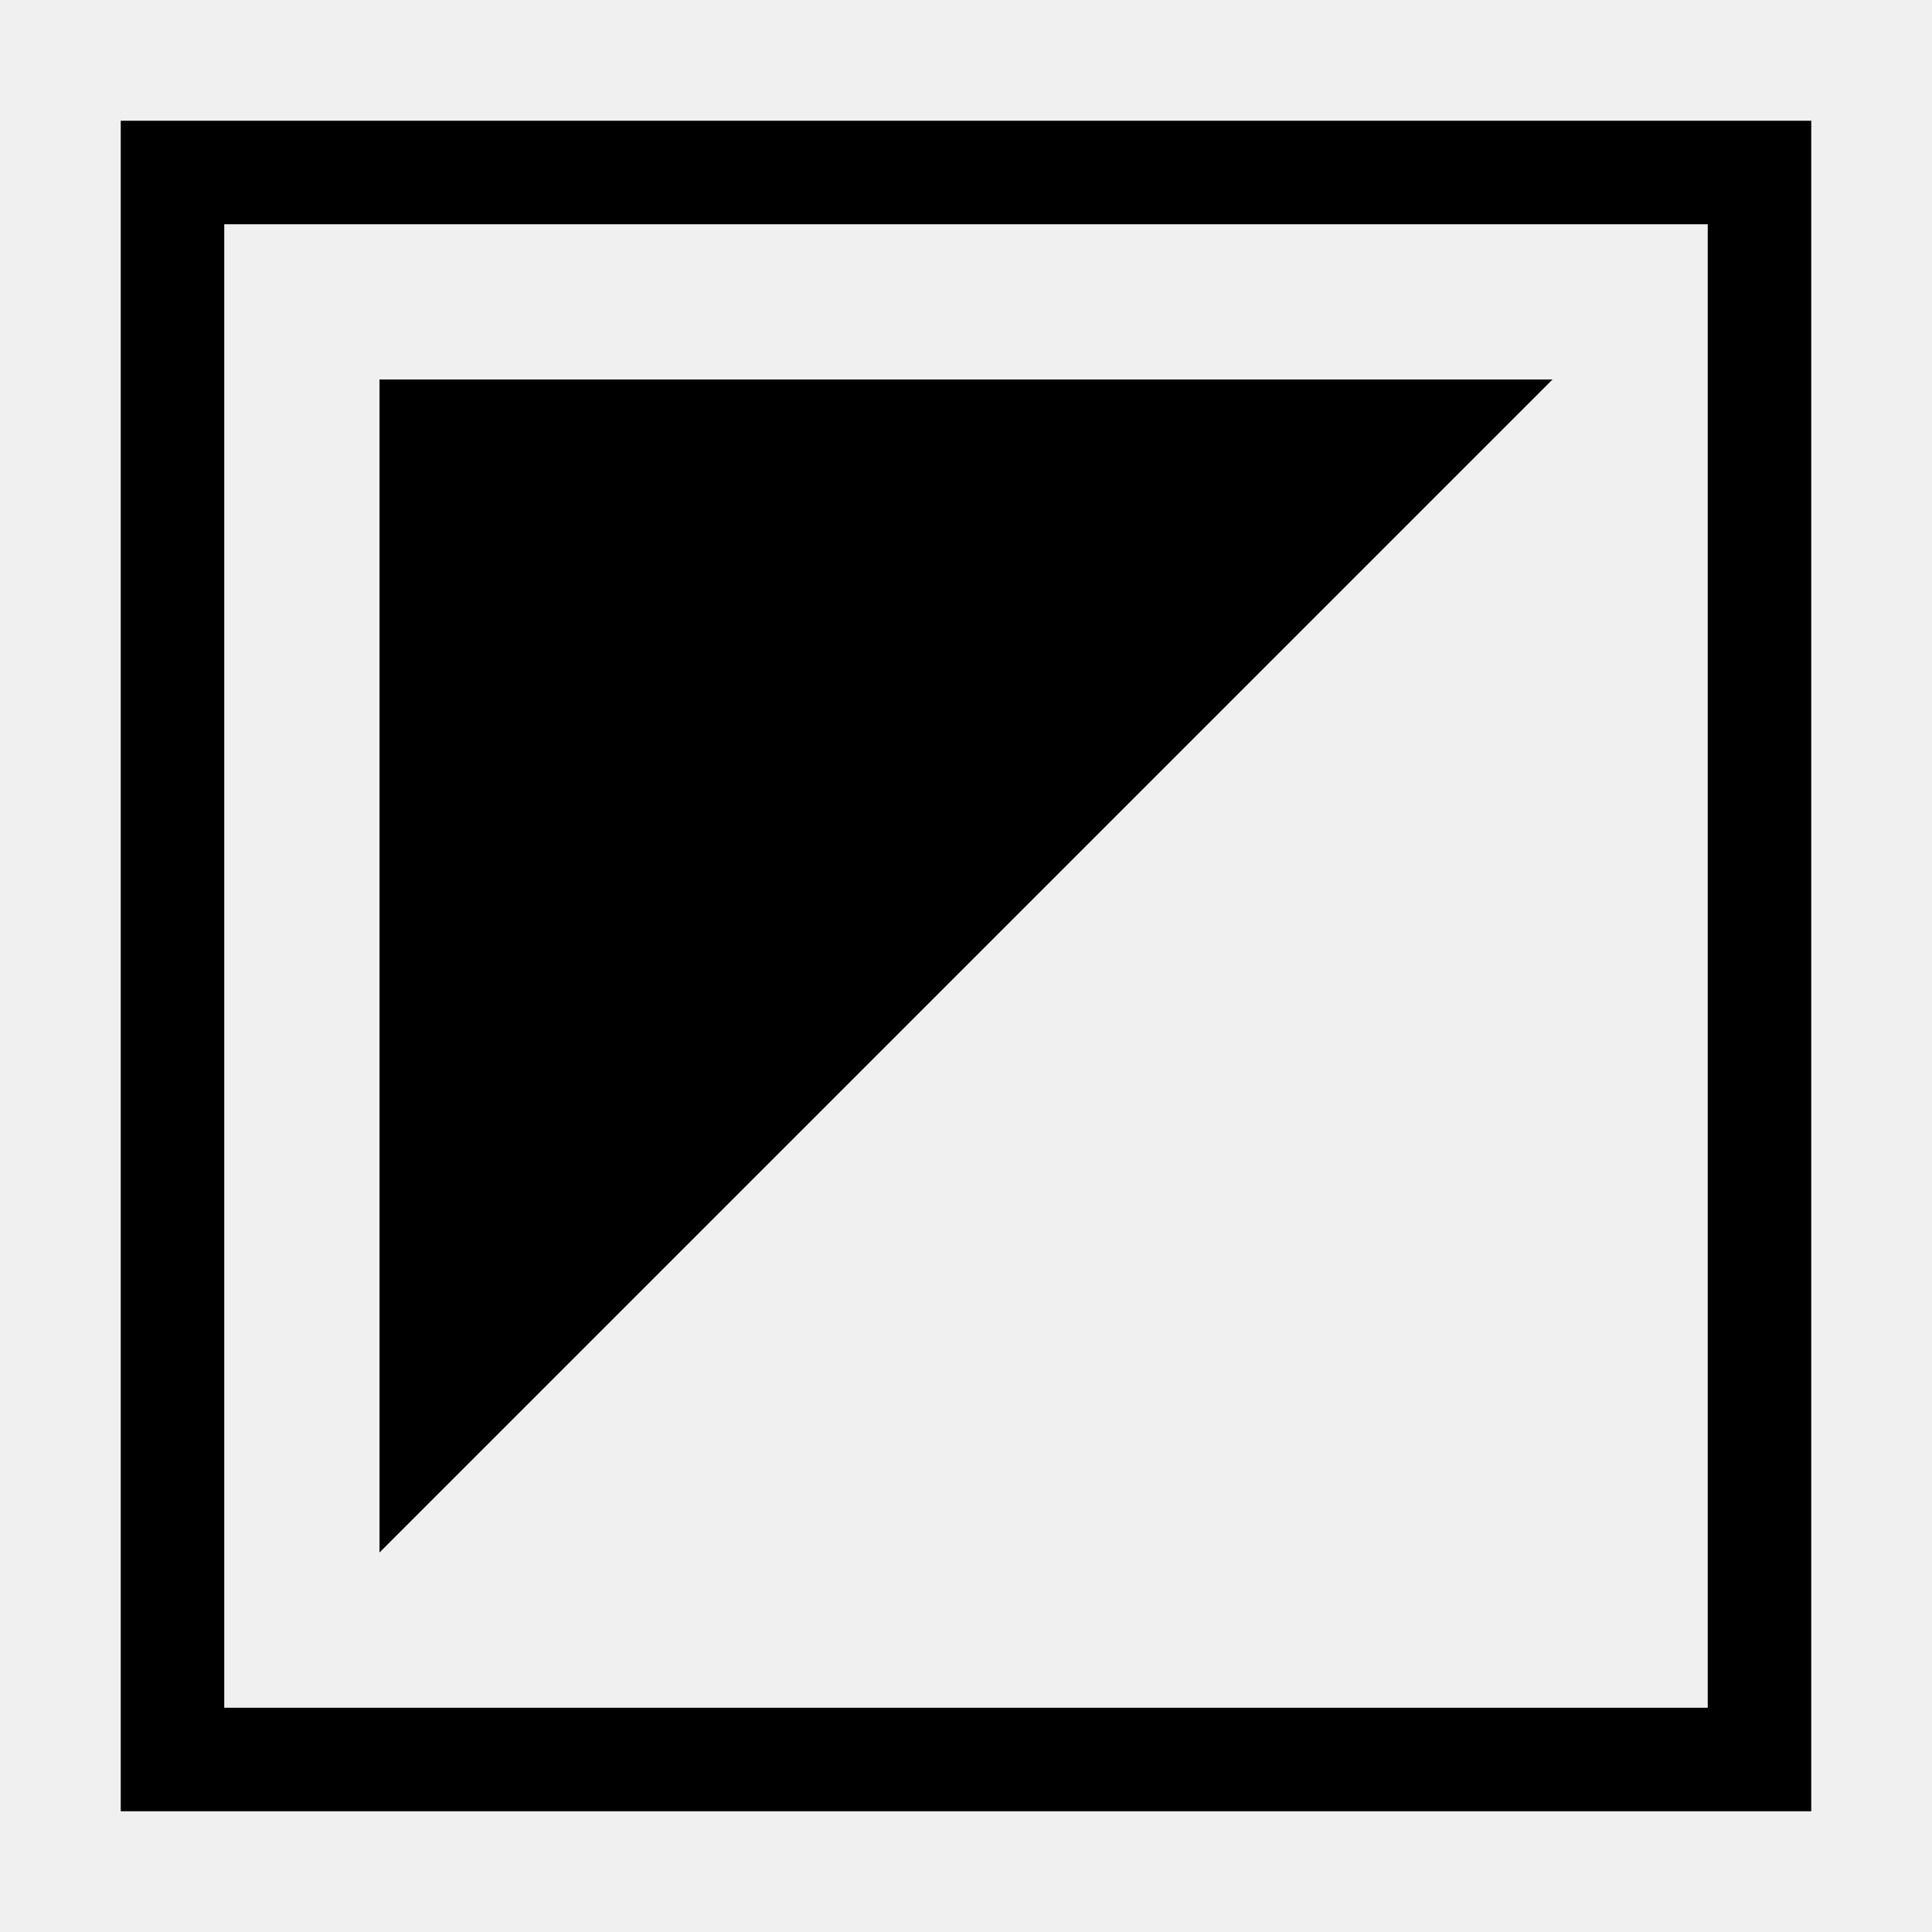
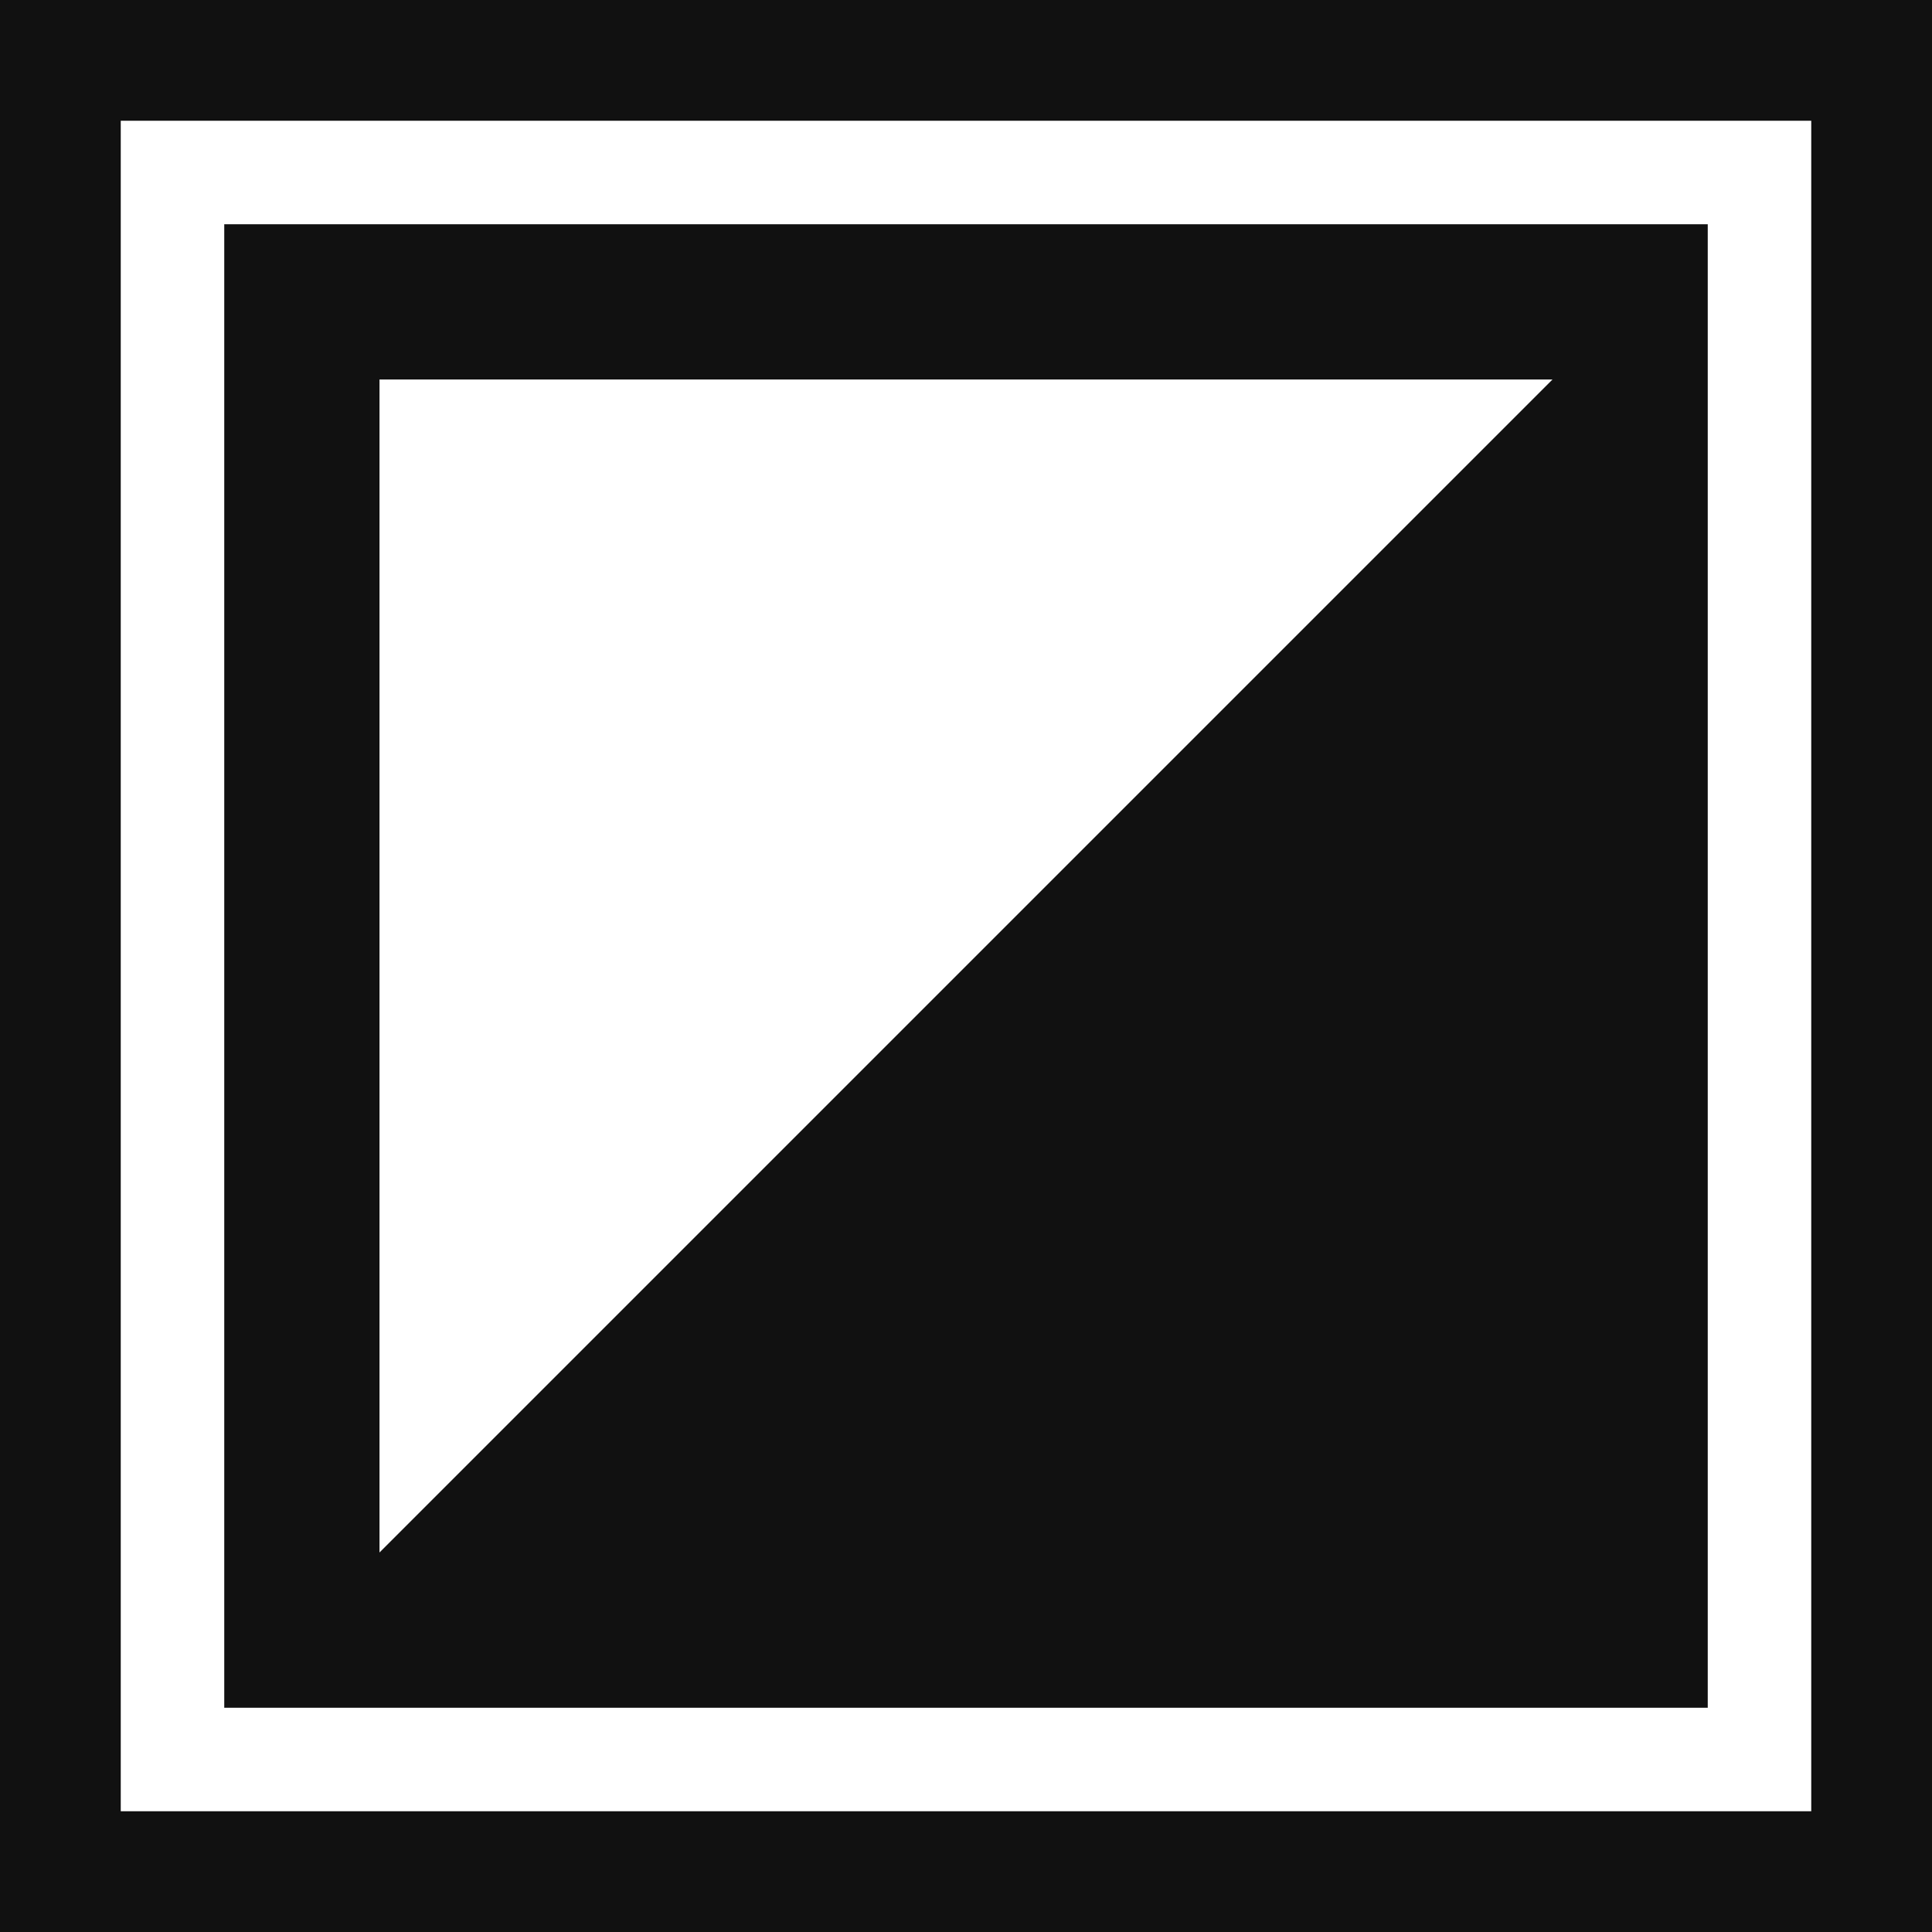
<svg xmlns="http://www.w3.org/2000/svg" viewBox="0 0 28 28" fill="none">
-   <rect x="2.5" y="2.5" width="23" height="23" stroke="currentColor" stroke-width="1.5" />
-   <path d="M5.5 5.5h17l-17 17Z" fill="currentColor" />
+   <rect width="28" height="28" style="fill:#111" />
+   <rect x="2.5" y="2.5" width="23" height="23" stroke-width="1.5" style="stroke:#fff" />
+   <path d="M5.5 5.5h17l-17 17Z" style="fill:#fff" />
</svg>
